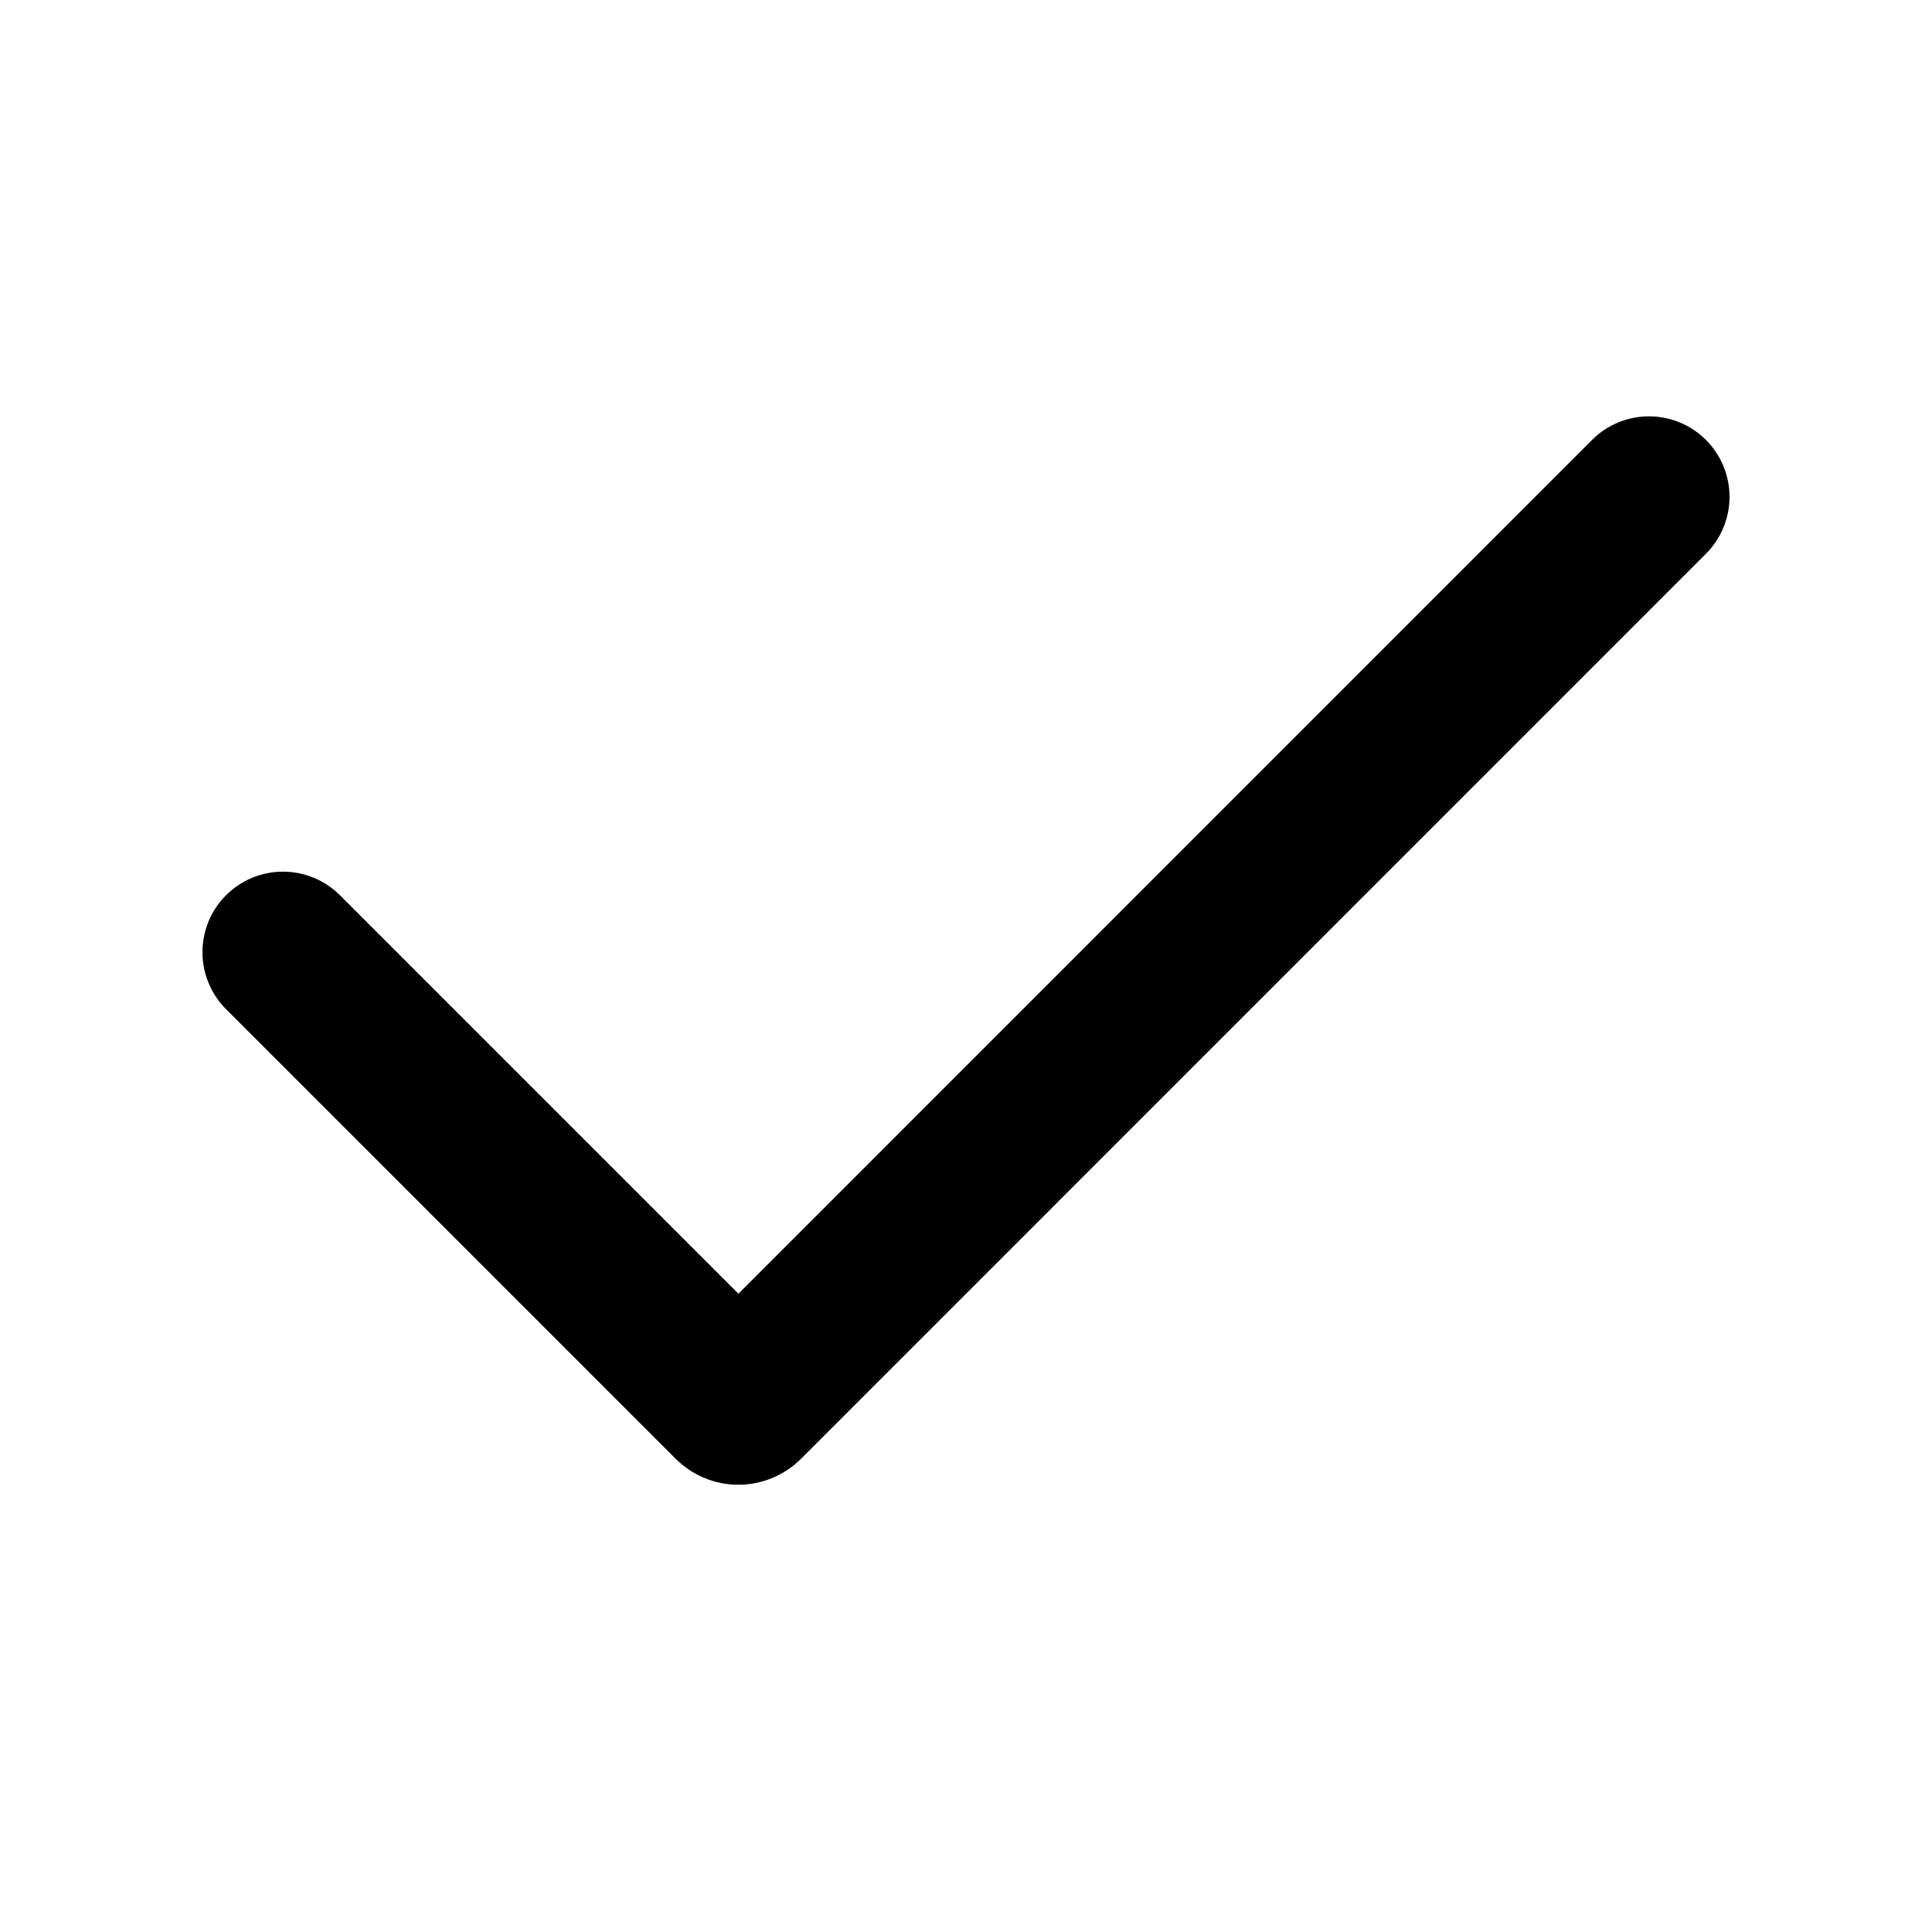
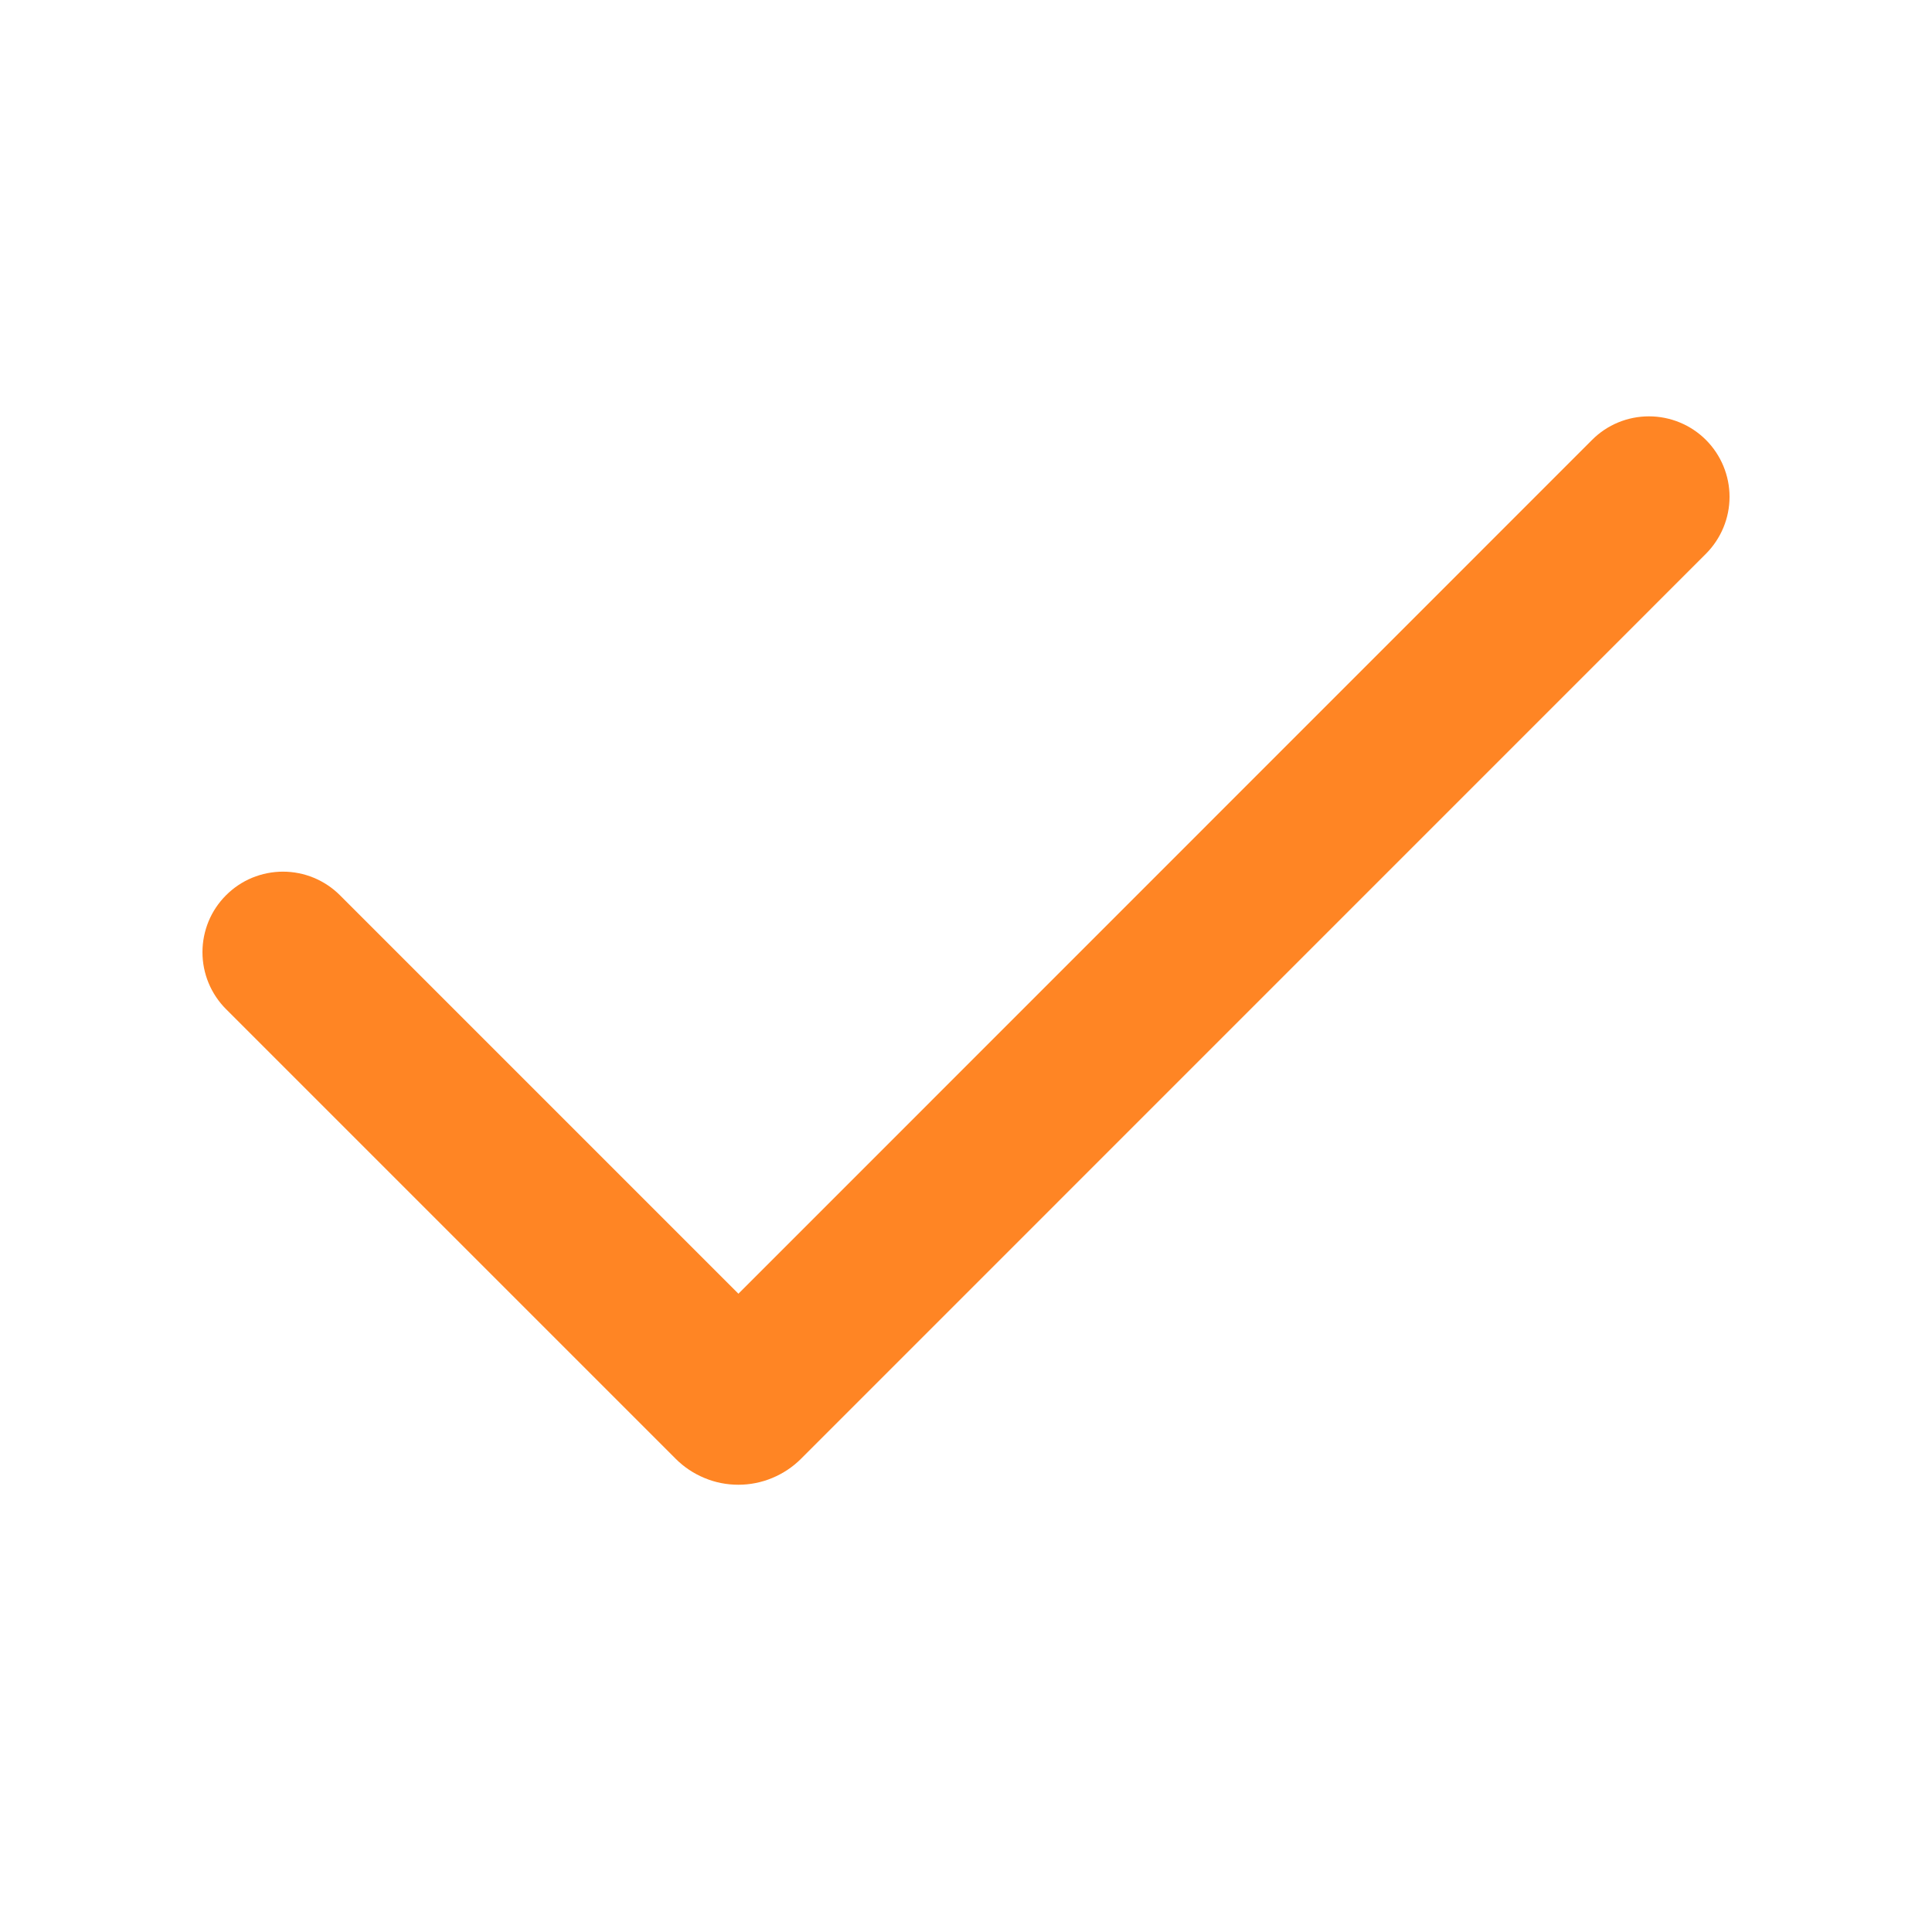
<svg xmlns="http://www.w3.org/2000/svg" width="24" height="24" viewBox="0 0 24 24" fill="none">
-   <path fill-rule="evenodd" clip-rule="evenodd" d="M21.192 5.465C21.379 5.652 21.485 5.907 21.485 6.172C21.485 6.437 21.379 6.691 21.192 6.879L9.95 18.122C9.848 18.224 9.726 18.305 9.593 18.36C9.459 18.416 9.316 18.444 9.172 18.444C9.027 18.444 8.884 18.416 8.751 18.36C8.617 18.305 8.496 18.224 8.394 18.122L2.808 12.536C2.715 12.443 2.641 12.332 2.591 12.211C2.541 12.09 2.515 11.96 2.515 11.828C2.515 11.697 2.541 11.567 2.591 11.445C2.641 11.324 2.715 11.214 2.808 11.121C2.901 11.028 3.011 10.954 3.132 10.904C3.254 10.854 3.384 10.828 3.515 10.828C3.647 10.828 3.777 10.854 3.898 10.904C4.019 10.954 4.13 11.028 4.223 11.121L9.173 16.071L19.777 5.465C19.964 5.277 20.218 5.172 20.484 5.172C20.749 5.172 21.004 5.277 21.192 5.465Z" fill="black" />
+   <path fill-rule="evenodd" clip-rule="evenodd" d="M21.192 5.465C21.379 5.652 21.485 5.907 21.485 6.172C21.485 6.437 21.379 6.691 21.192 6.879L9.95 18.122C9.848 18.224 9.726 18.305 9.593 18.36C9.459 18.416 9.316 18.444 9.172 18.444C9.027 18.444 8.884 18.416 8.751 18.36C8.617 18.305 8.496 18.224 8.394 18.122L2.808 12.536C2.715 12.443 2.641 12.332 2.591 12.211C2.541 12.09 2.515 11.96 2.515 11.828C2.515 11.697 2.541 11.567 2.591 11.445C2.641 11.324 2.715 11.214 2.808 11.121C2.901 11.028 3.011 10.954 3.132 10.904C3.254 10.854 3.384 10.828 3.515 10.828C3.647 10.828 3.777 10.854 3.898 10.904C4.019 10.954 4.13 11.028 4.223 11.121L9.173 16.071L19.777 5.465C19.964 5.277 20.218 5.172 20.484 5.172C20.749 5.172 21.004 5.277 21.192 5.465Z" fill="#FF8524" />
</svg>
